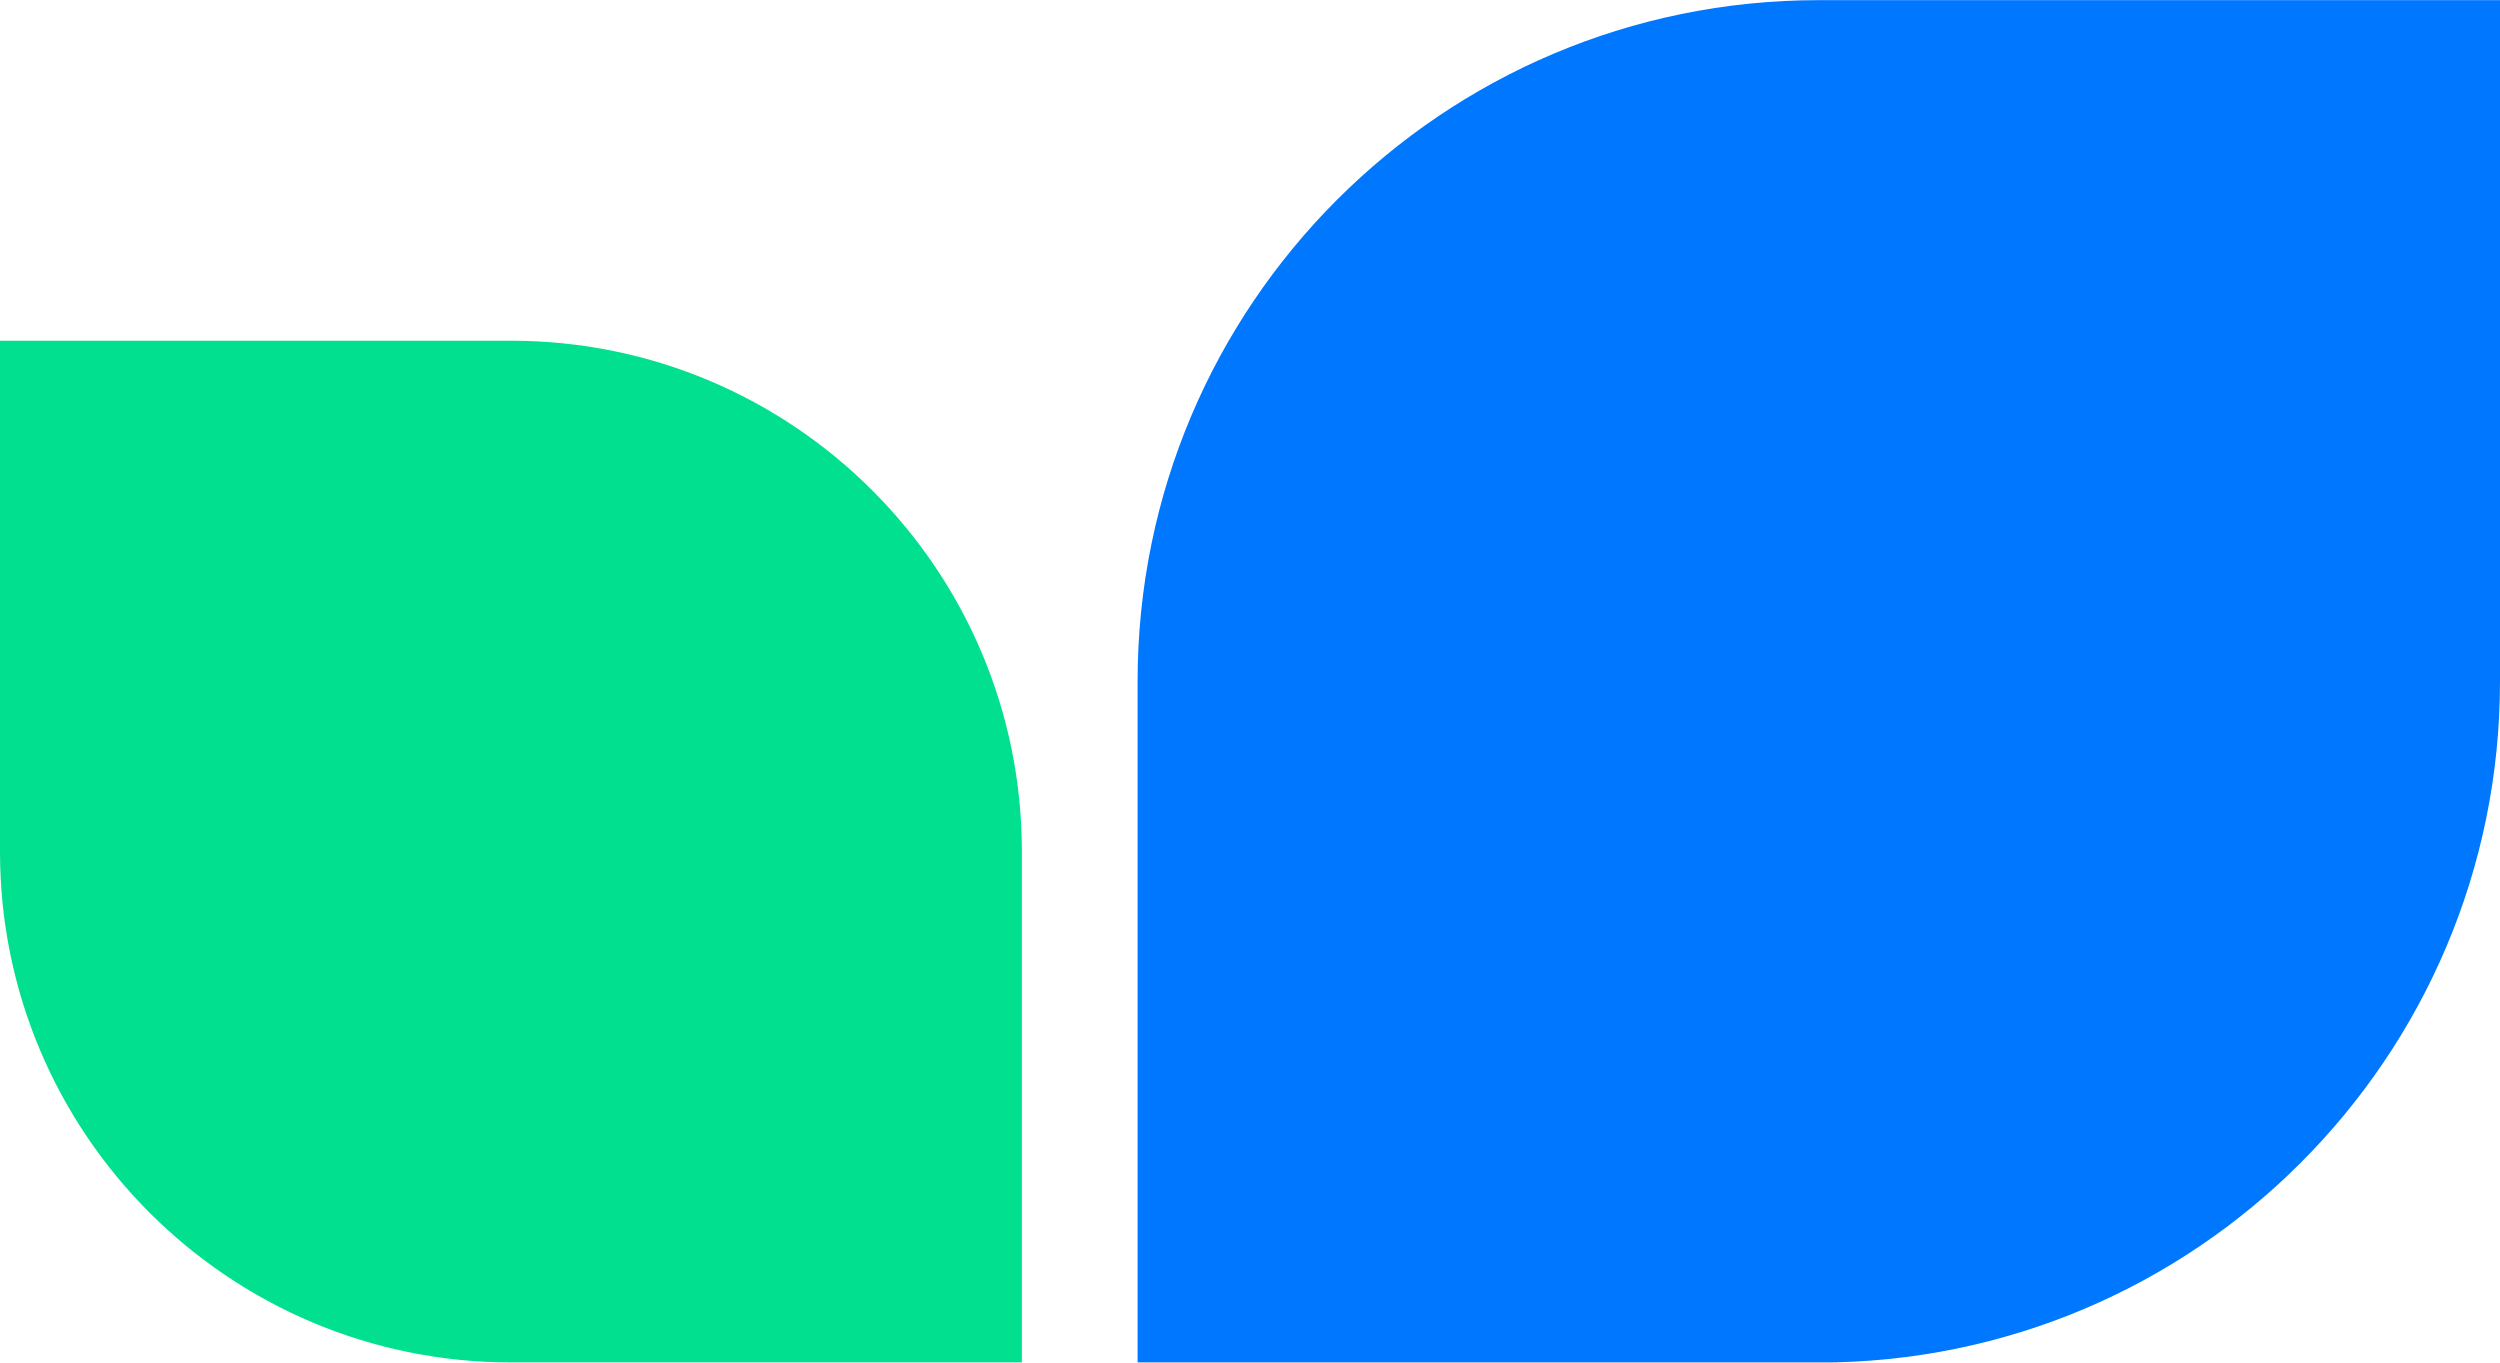
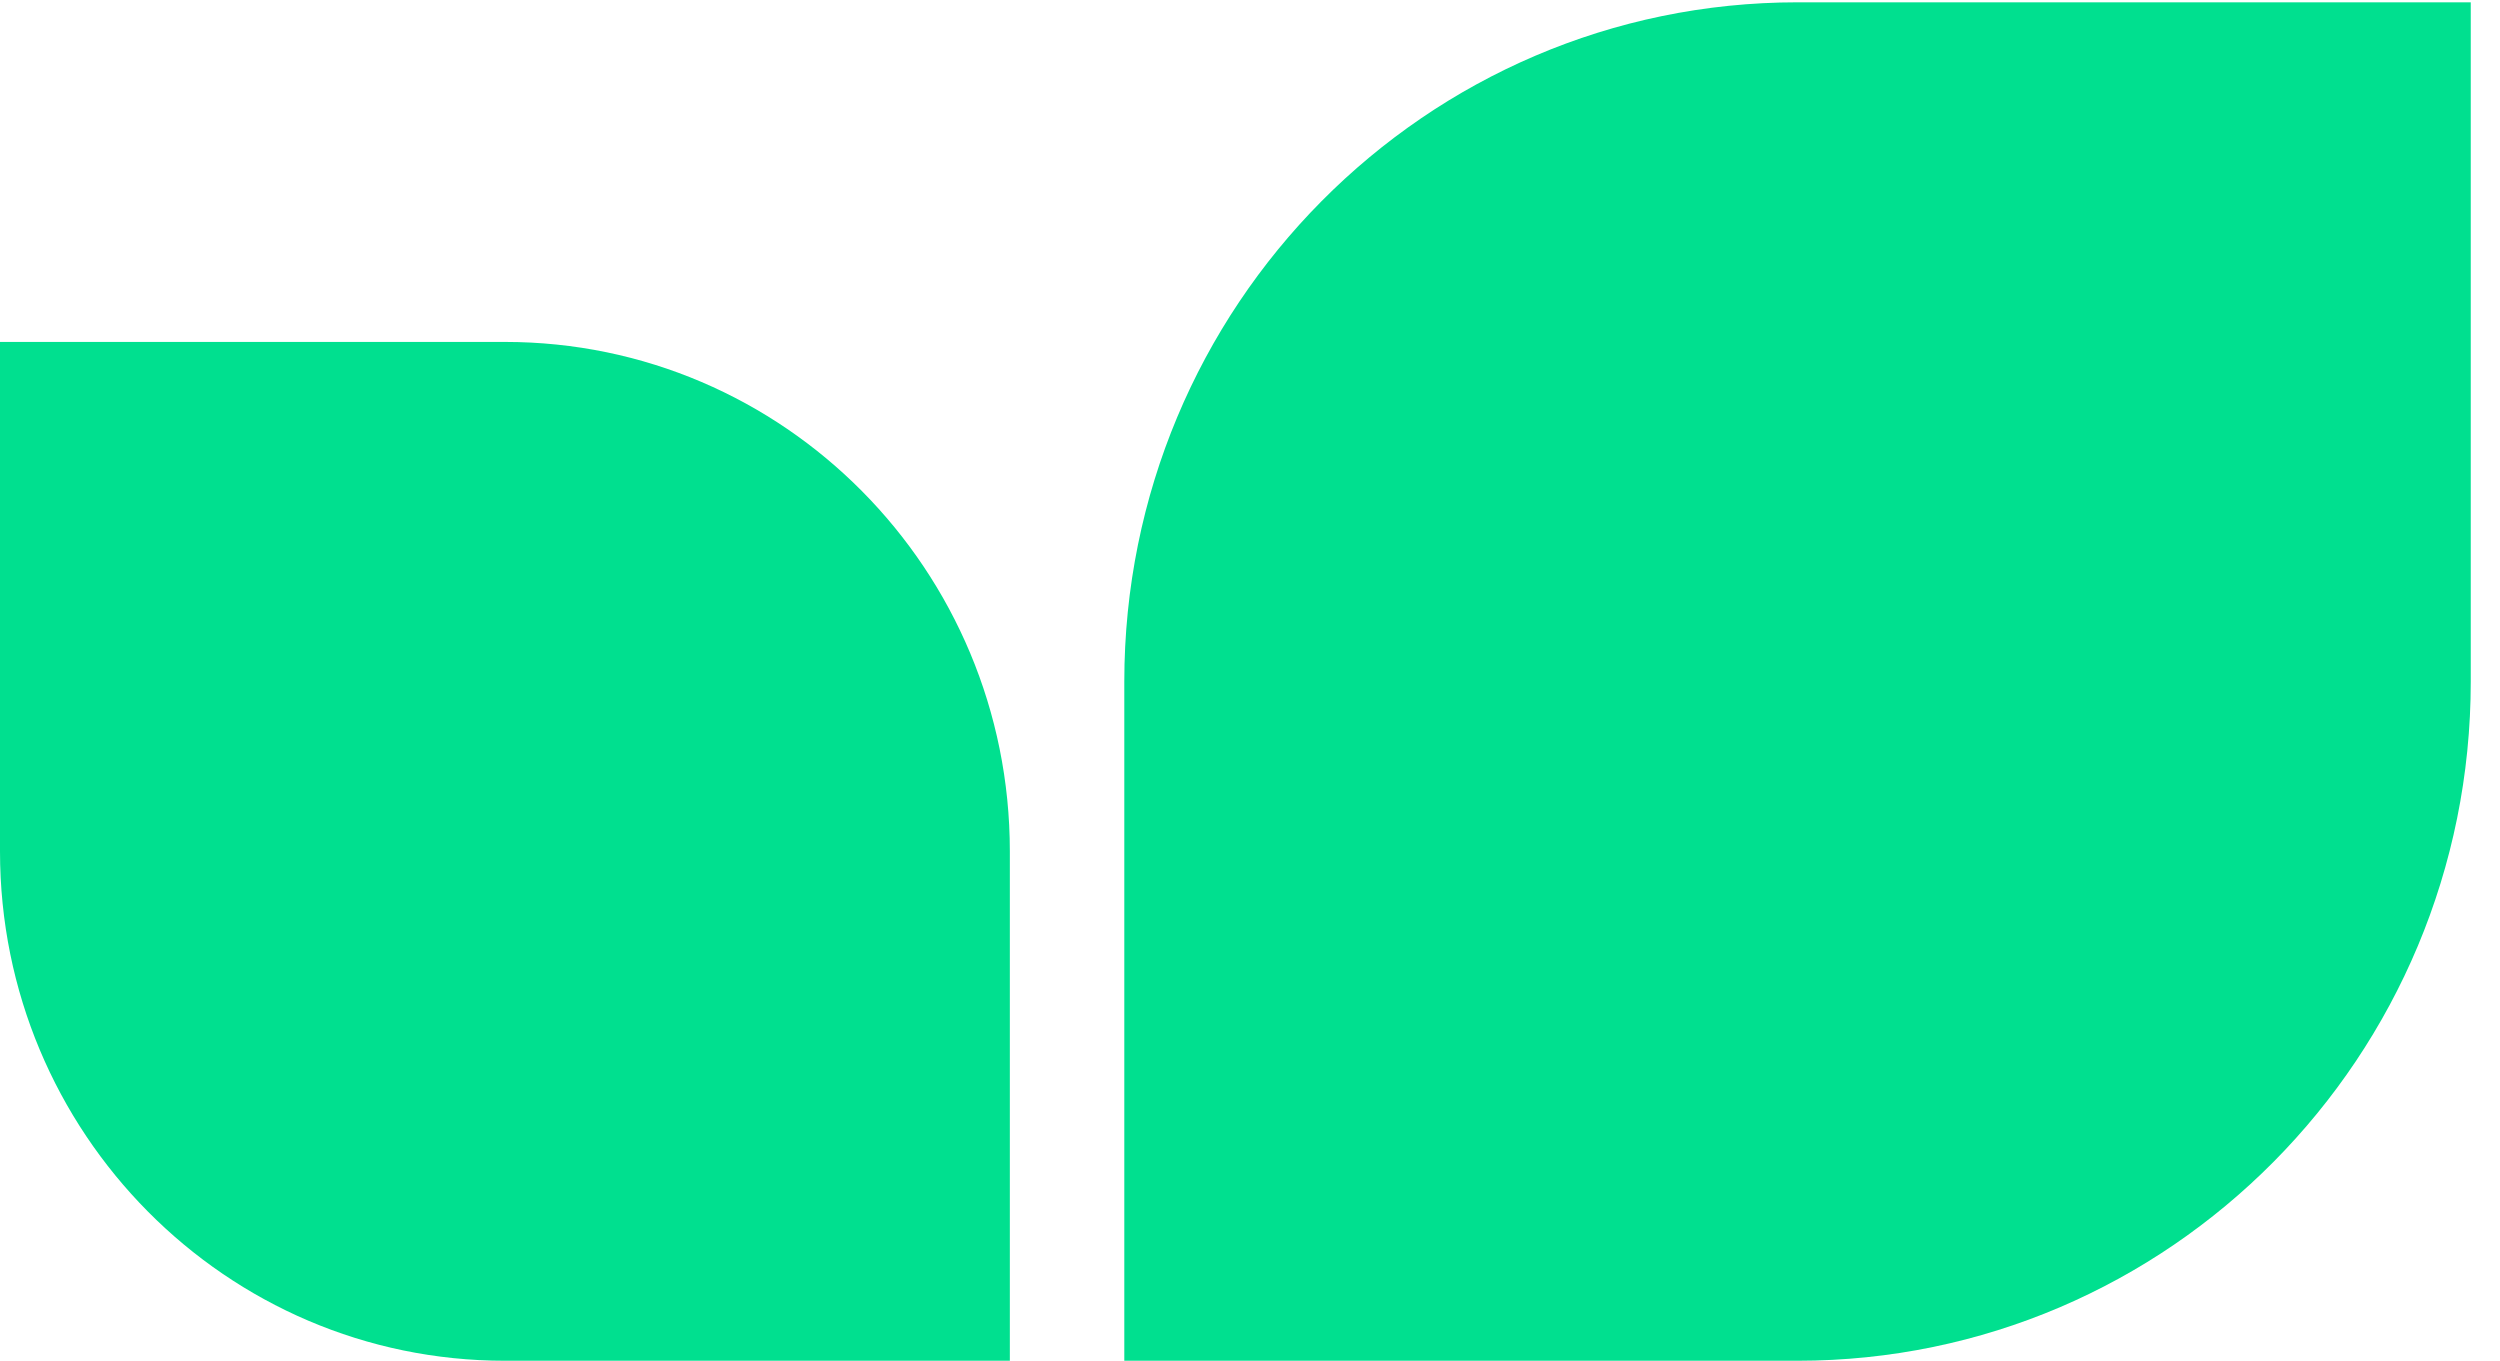
- <svg xmlns="http://www.w3.org/2000/svg" width="422" height="230" viewBox="0 0 421.176 229.5" version="1.0">
-   <defs>
-     <clipPath id="clip-green">
-       <path d="m 194,290.234 h 179.141 v 229.5 H 194 Z m 0,0" />
-     </clipPath>
-     <clipPath id="clip-blue">
-       <path d="M 378.266,290.234 H 616 v 229.5 H 378.266 Z m 0,0" />
-     </clipPath>
-   </defs>
-   <g clip-path="url(#clip-green)" transform="translate(-194.1211,-290.2344)">
-     <path fill="#00e08f" d="m 366.277,433.672 c 0,-47.531 -38.539,-86.062 -86.078,-86.062 h -86.078 v 86.062 c 0,47.527 38.539,86.062 86.078,86.062 h 86.078 z m 249.055,-143.438 v 114.75 c 0,63.375 -51.383,114.75 -114.77,114.75 H 385.789 v -114.75 c 0,-63.375 51.387,-114.75 114.773,-114.75 z m 0,0" />
-   </g>
-   <g clip-path="url(#clip-blue)" transform="translate(-194.1211,-290.2344)">
-     <path fill="#0077ff" d="m 366.266,433.684 c 0,-47.535 -38.535,-86.07 -86.074,-86.07 h -86.07 v 86.07 c 0,47.535 38.535,86.074 86.07,86.074 h 86.074 z M 615.297,290.234 v 114.762 c 0,63.379 -51.379,114.762 -114.762,114.762 H 385.773 V 404.996 c 0,-63.383 51.383,-114.762 114.762,-114.762 z m 0,0" />
-   </g>
+ <svg xmlns="http://www.w3.org/2000/svg" fill="none" viewBox="0 0 79 43" width="79" height="43">
+   <path fill="#00E08F" fill-rule="evenodd" d="M78.076 21.537V.073H56.802c-11.75 0-21.274 9.61-21.274 21.464V43h21.274c11.75 0 21.274-9.61 21.274-21.463Z" clip-rule="evenodd" />
+   <path fill="#00E08F" d="M15.956 10.805c8.812 0 15.955 7.207 15.955 16.097V43H15.956C7.144 43 0 35.793 0 26.902V10.805h15.956Z" />
</svg>
